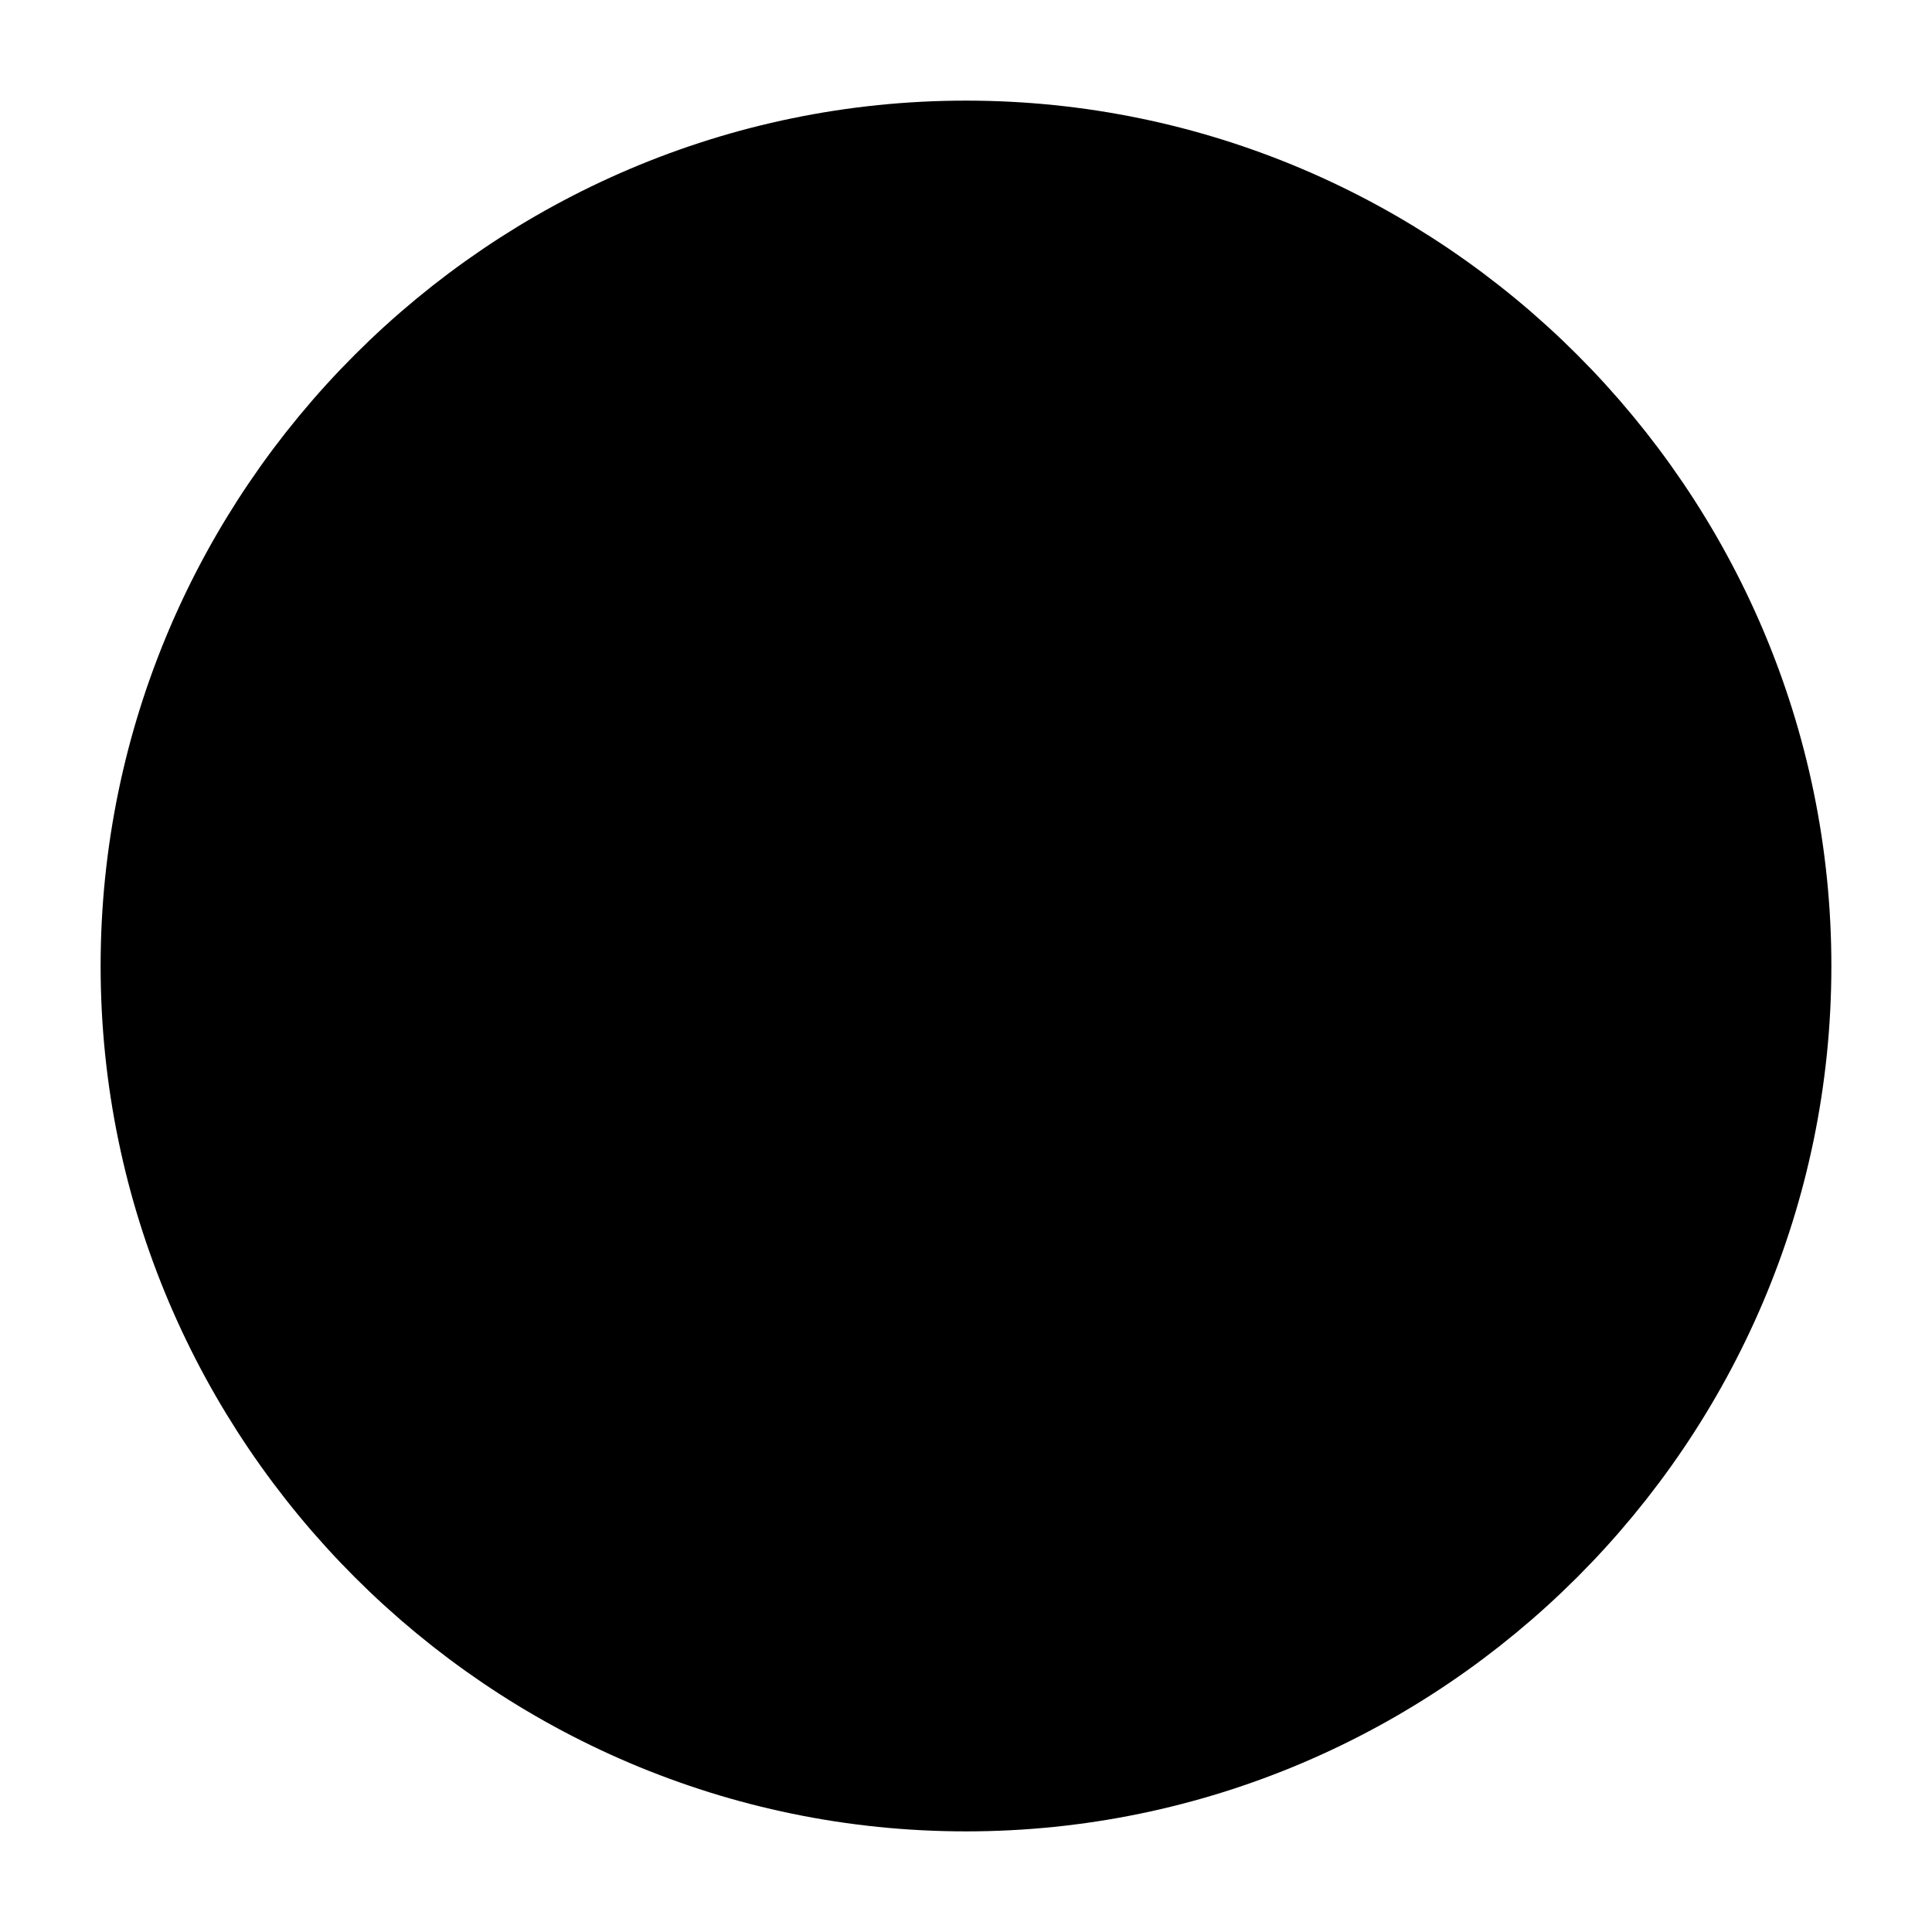
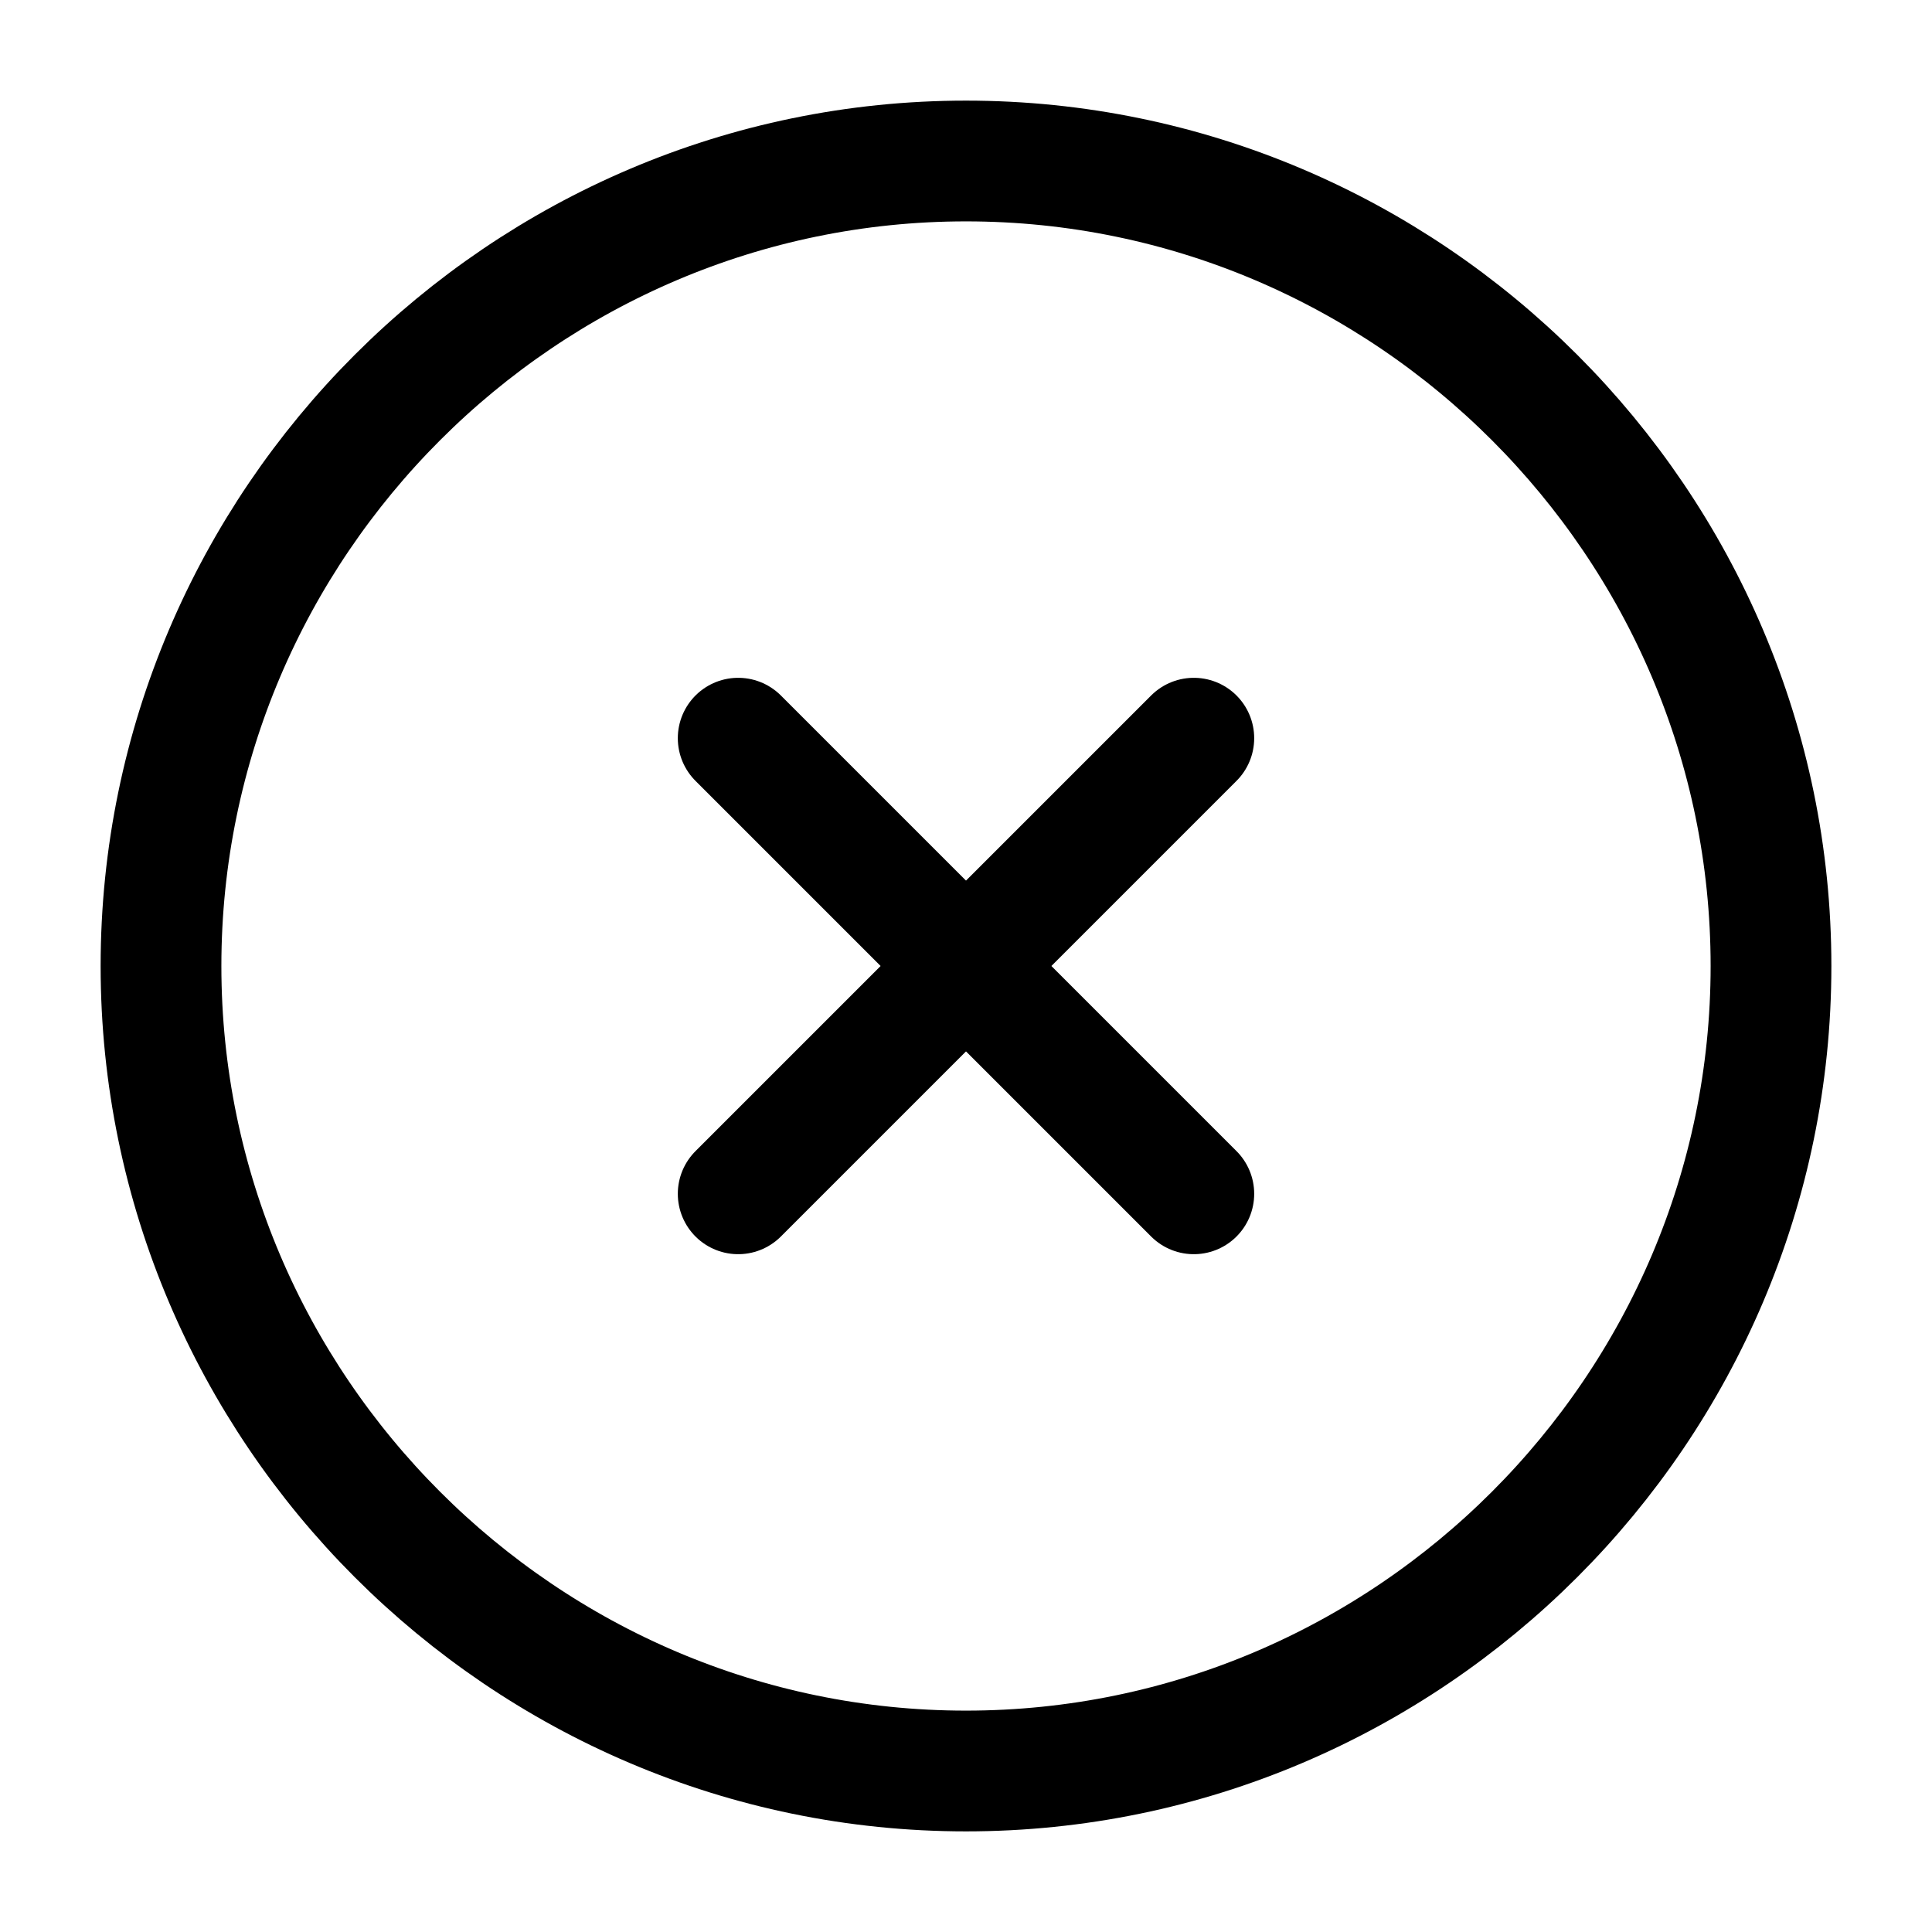
- <svg xmlns="http://www.w3.org/2000/svg" viewBox="0 0 24 24" width="24" height="24">
+ <svg xmlns="http://www.w3.org/2000/svg" viewBox="0 0 24 24" width="24" height="24" fill="none">
  <path d="M12 22C17.5 22 22 17.5 22 12C22 6.5 17.5 2 12 2C6.5 2 2 6.5 2 12C2 17.5 6.5 22 12 22Z" stroke="#000000" stroke-width="1.5" stroke-linecap="round" stroke-linejoin="round" />
  <path d="M9.17 14.83L14.83 9.17" stroke="#000000" stroke-width="1.5" stroke-linecap="round" stroke-linejoin="round" />
  <path d="M14.83 14.83L9.17 9.17" stroke="#000000" stroke-width="1.5" stroke-linecap="round" stroke-linejoin="round" />
</svg>
